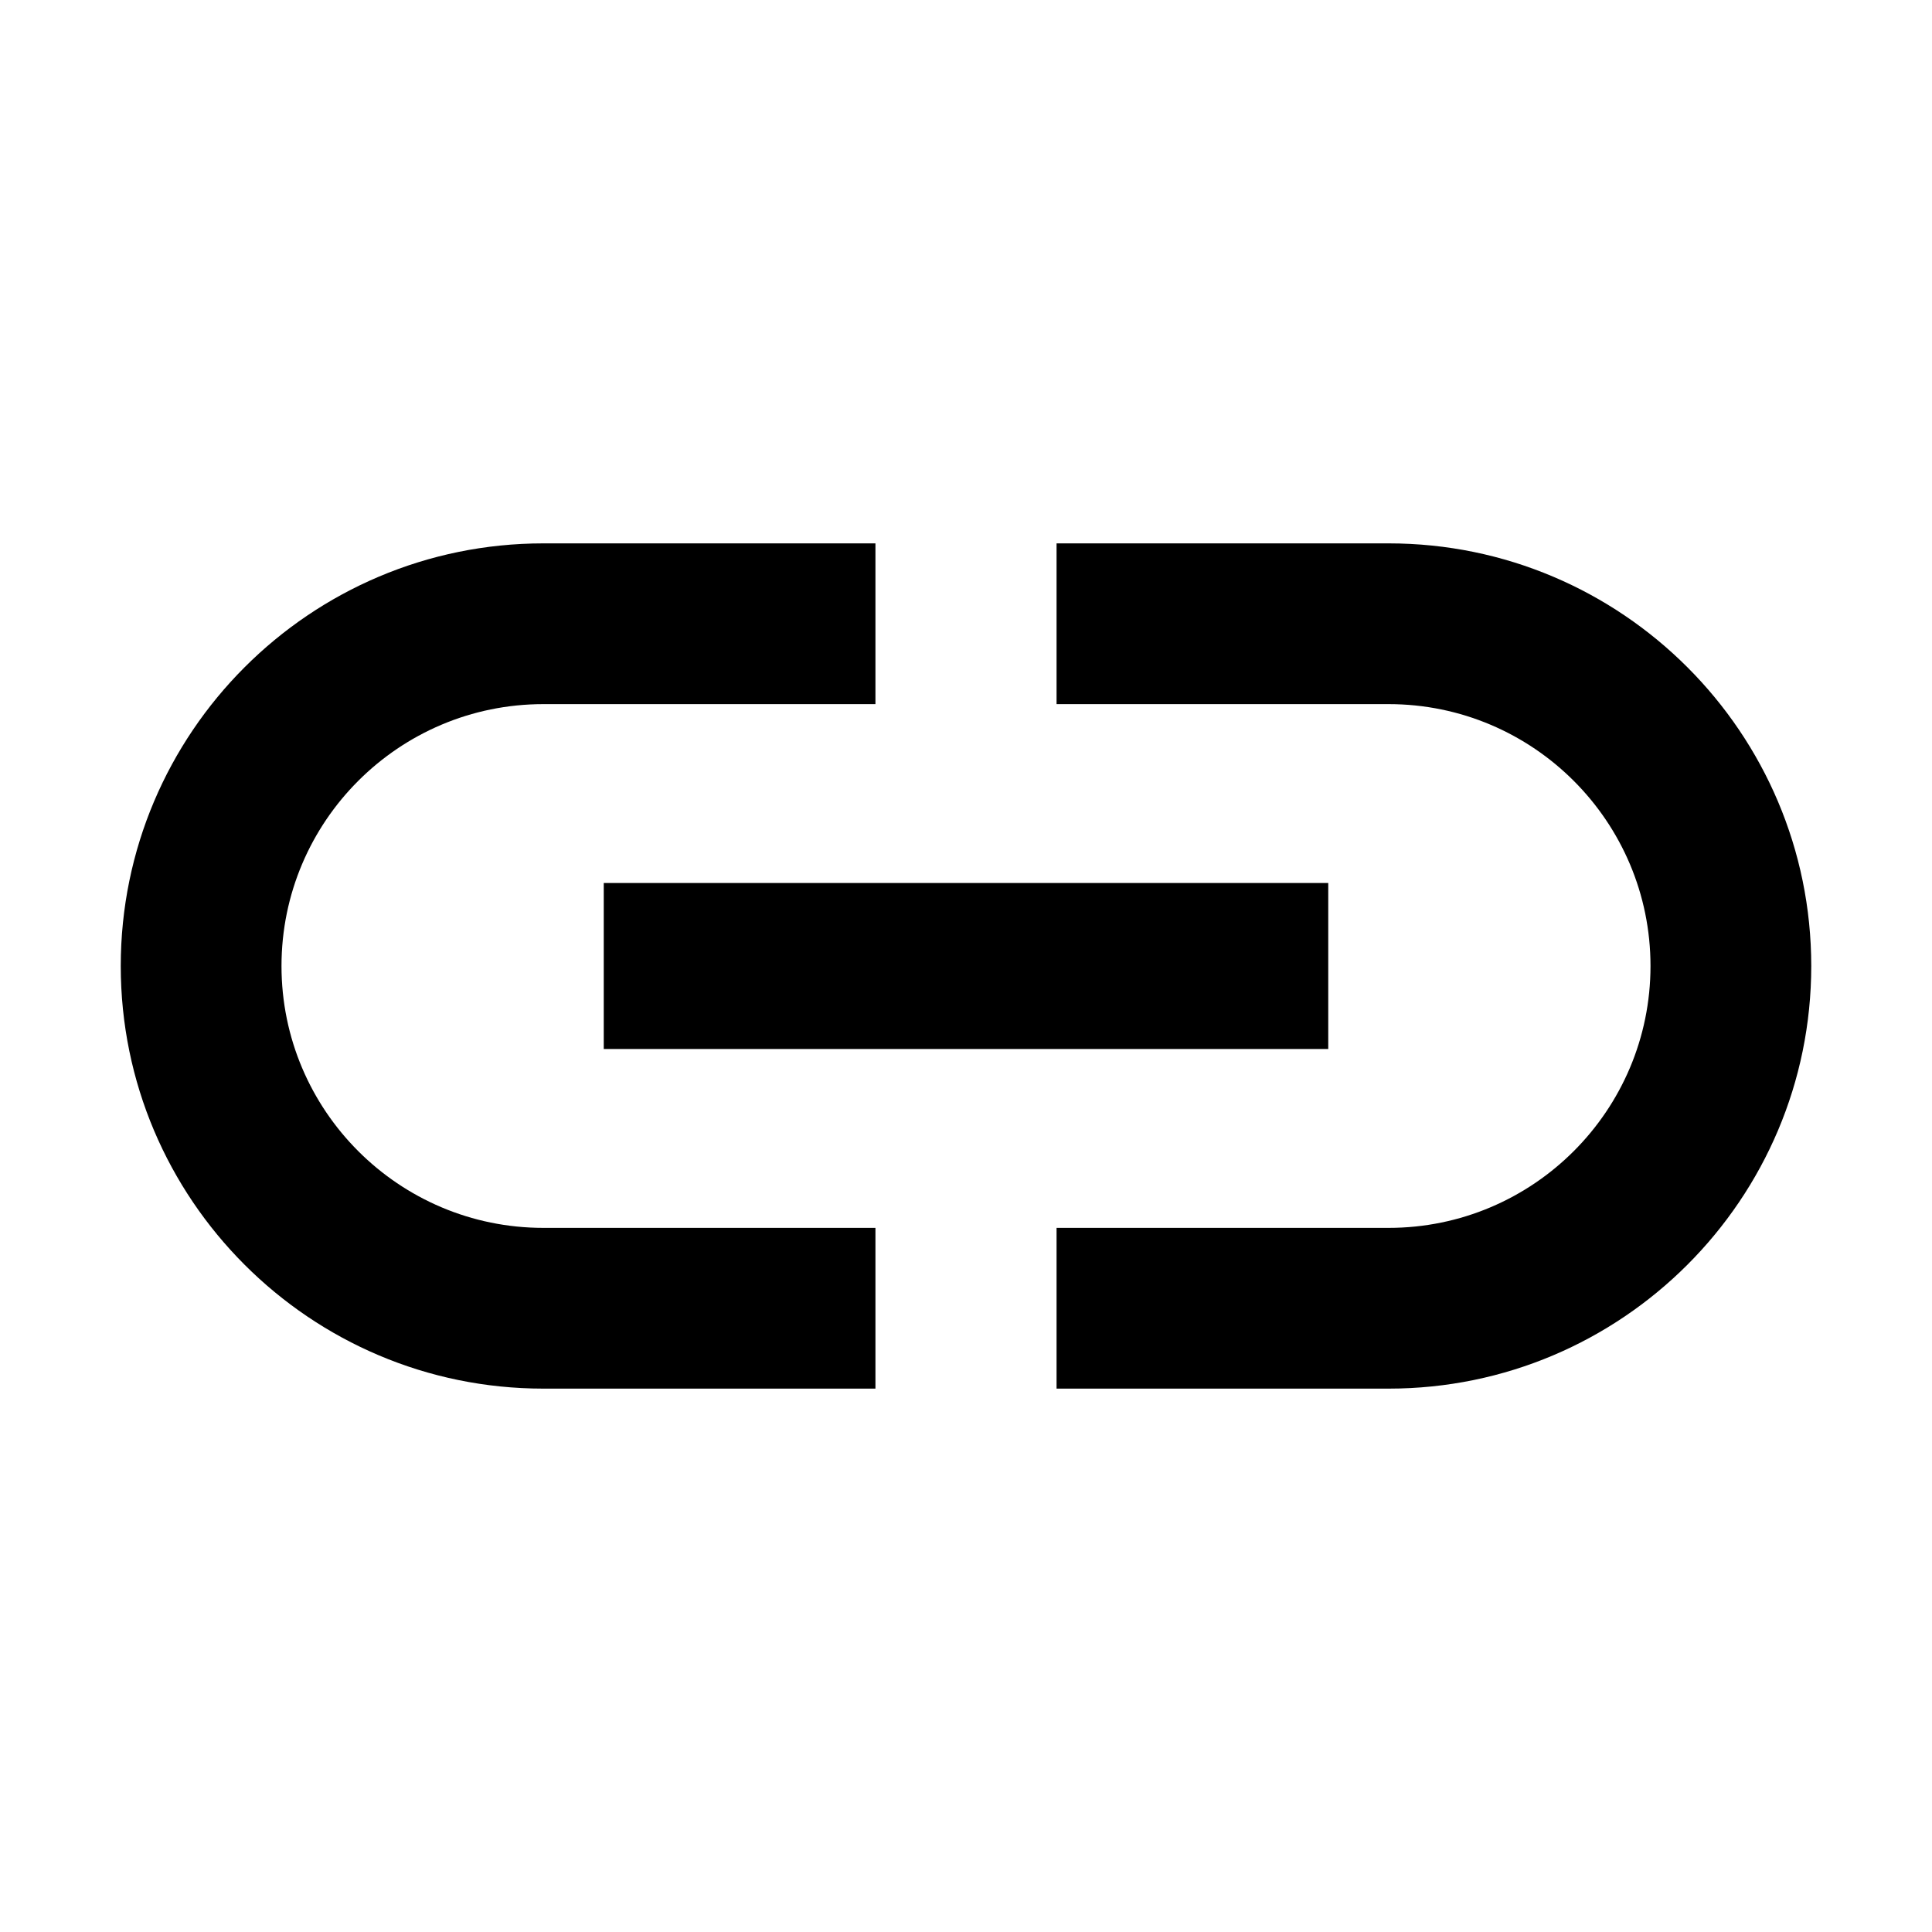
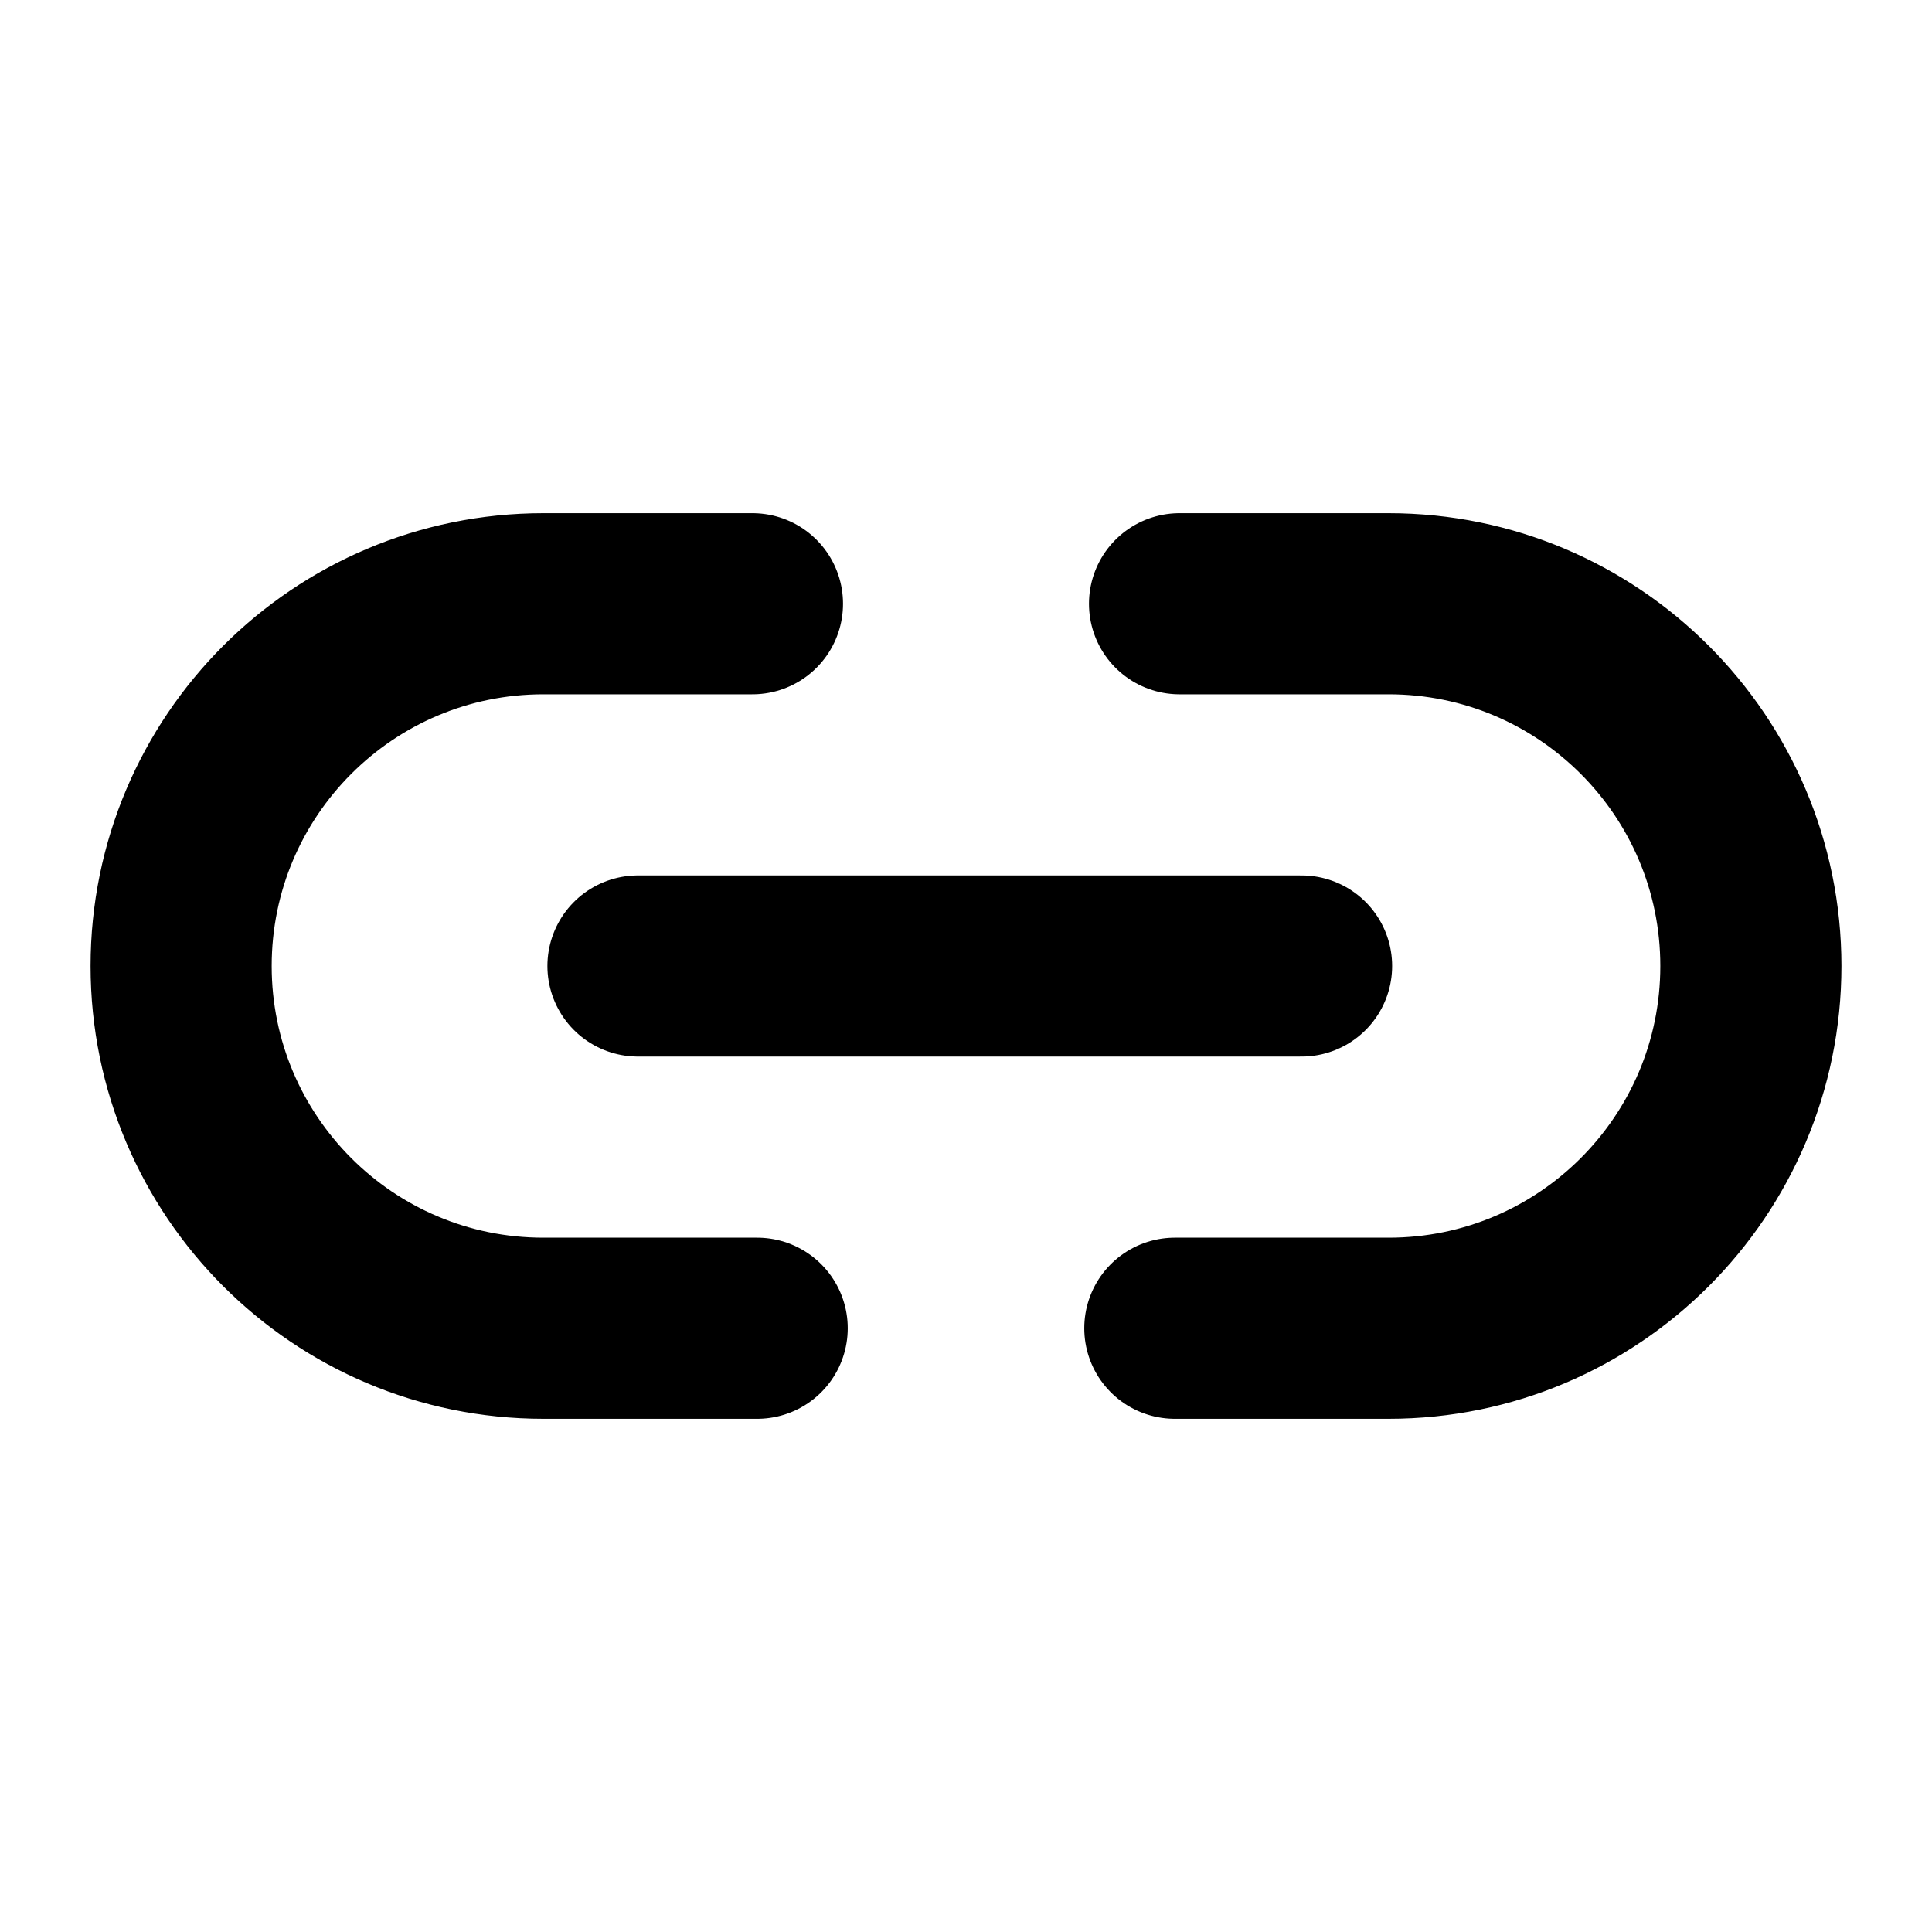
- <svg xmlns="http://www.w3.org/2000/svg" viewBox="0 0 512 512">
-   <path d="M74.6 256c0-38.3 31.1-69.4 69.4-69.4h88V144h-88c-61.8 0-112 50.2-112 112s50.2 112 112 112h88v-42.6h-88c-38.3 0-69.4-31.1-69.4-69.4zm85.4 22h192v-44H160v44zm208-134h-88v42.6h88c38.3 0 69.4 31.1 69.4 69.4s-31.1 69.4-69.4 69.4h-88V368h88c61.8 0 112-50.2 112-112s-50.2-112-112-112z" />
+ <svg xmlns="http://www.w3.org/2000/svg" viewBox="0 0 512 512" class="ionicon">
+   <path d="M200.66 352H144a96 96 0 0 1 0-192h55.41M312.59 160H368a96 96 0 0 1 0 192h-56.66M169.07 256h175.86" fill="none" stroke="currentColor" stroke-linecap="round" stroke-linejoin="round" stroke-width="48px" />
</svg>
